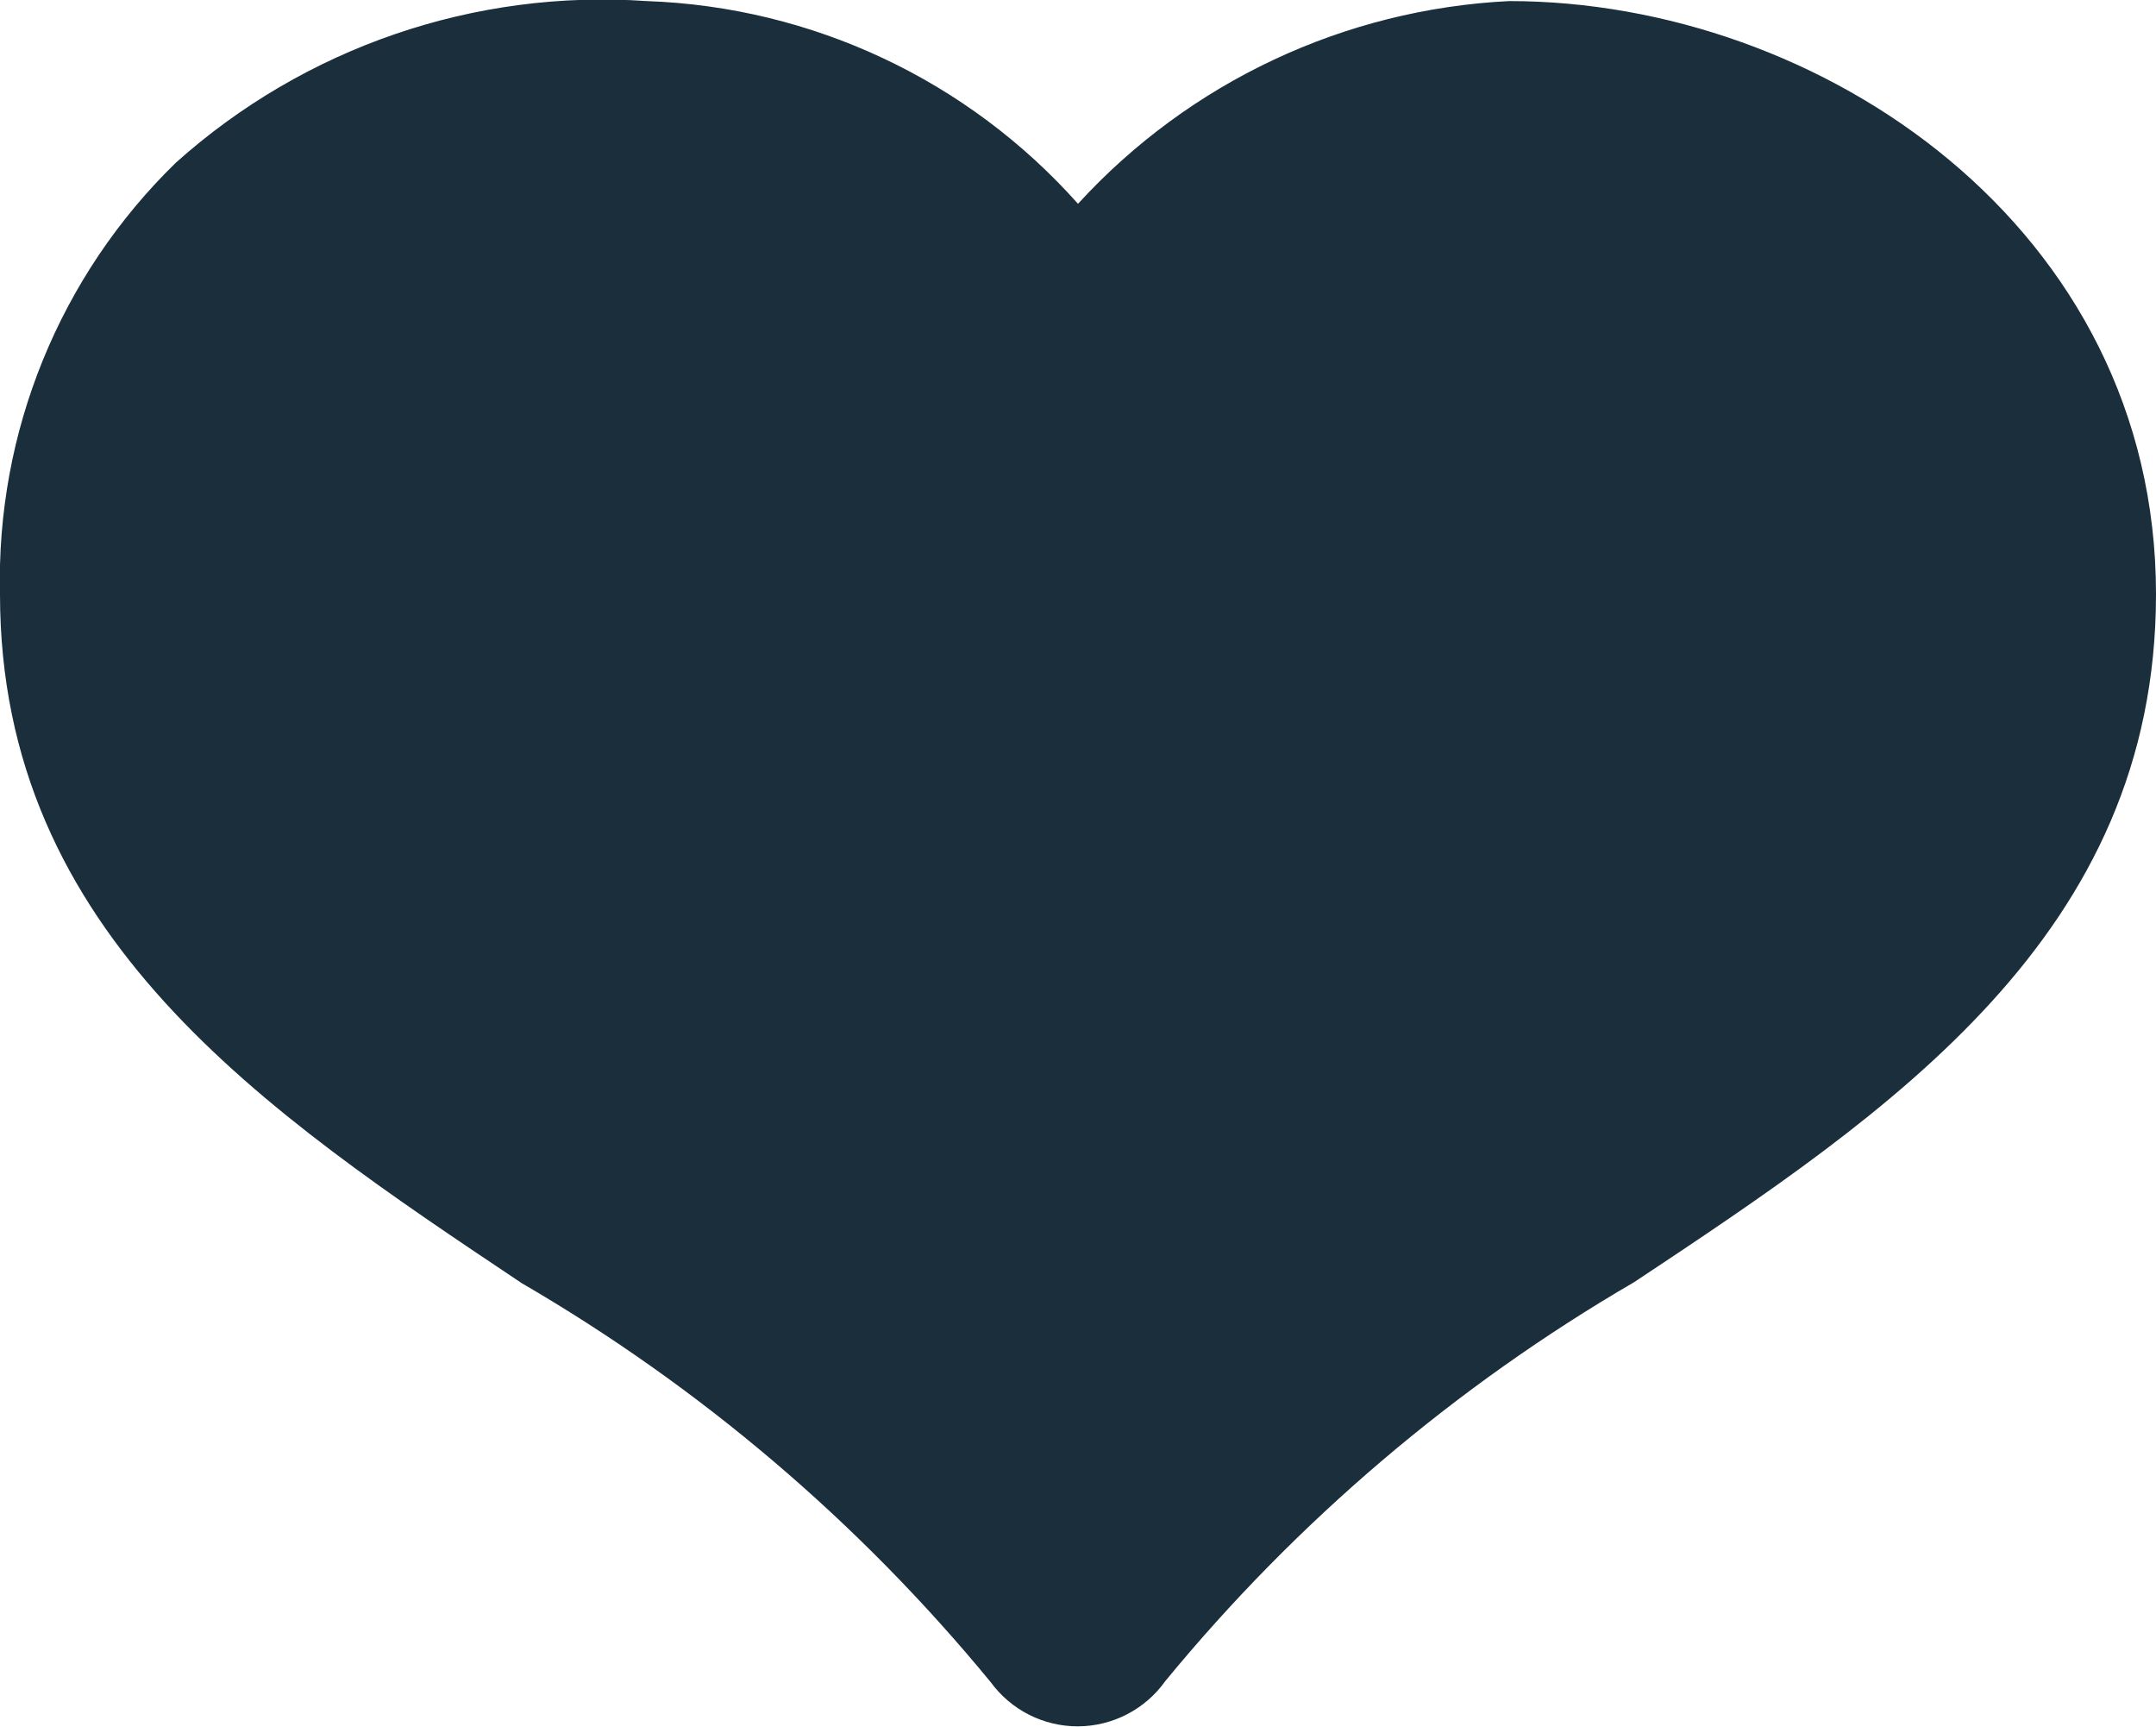
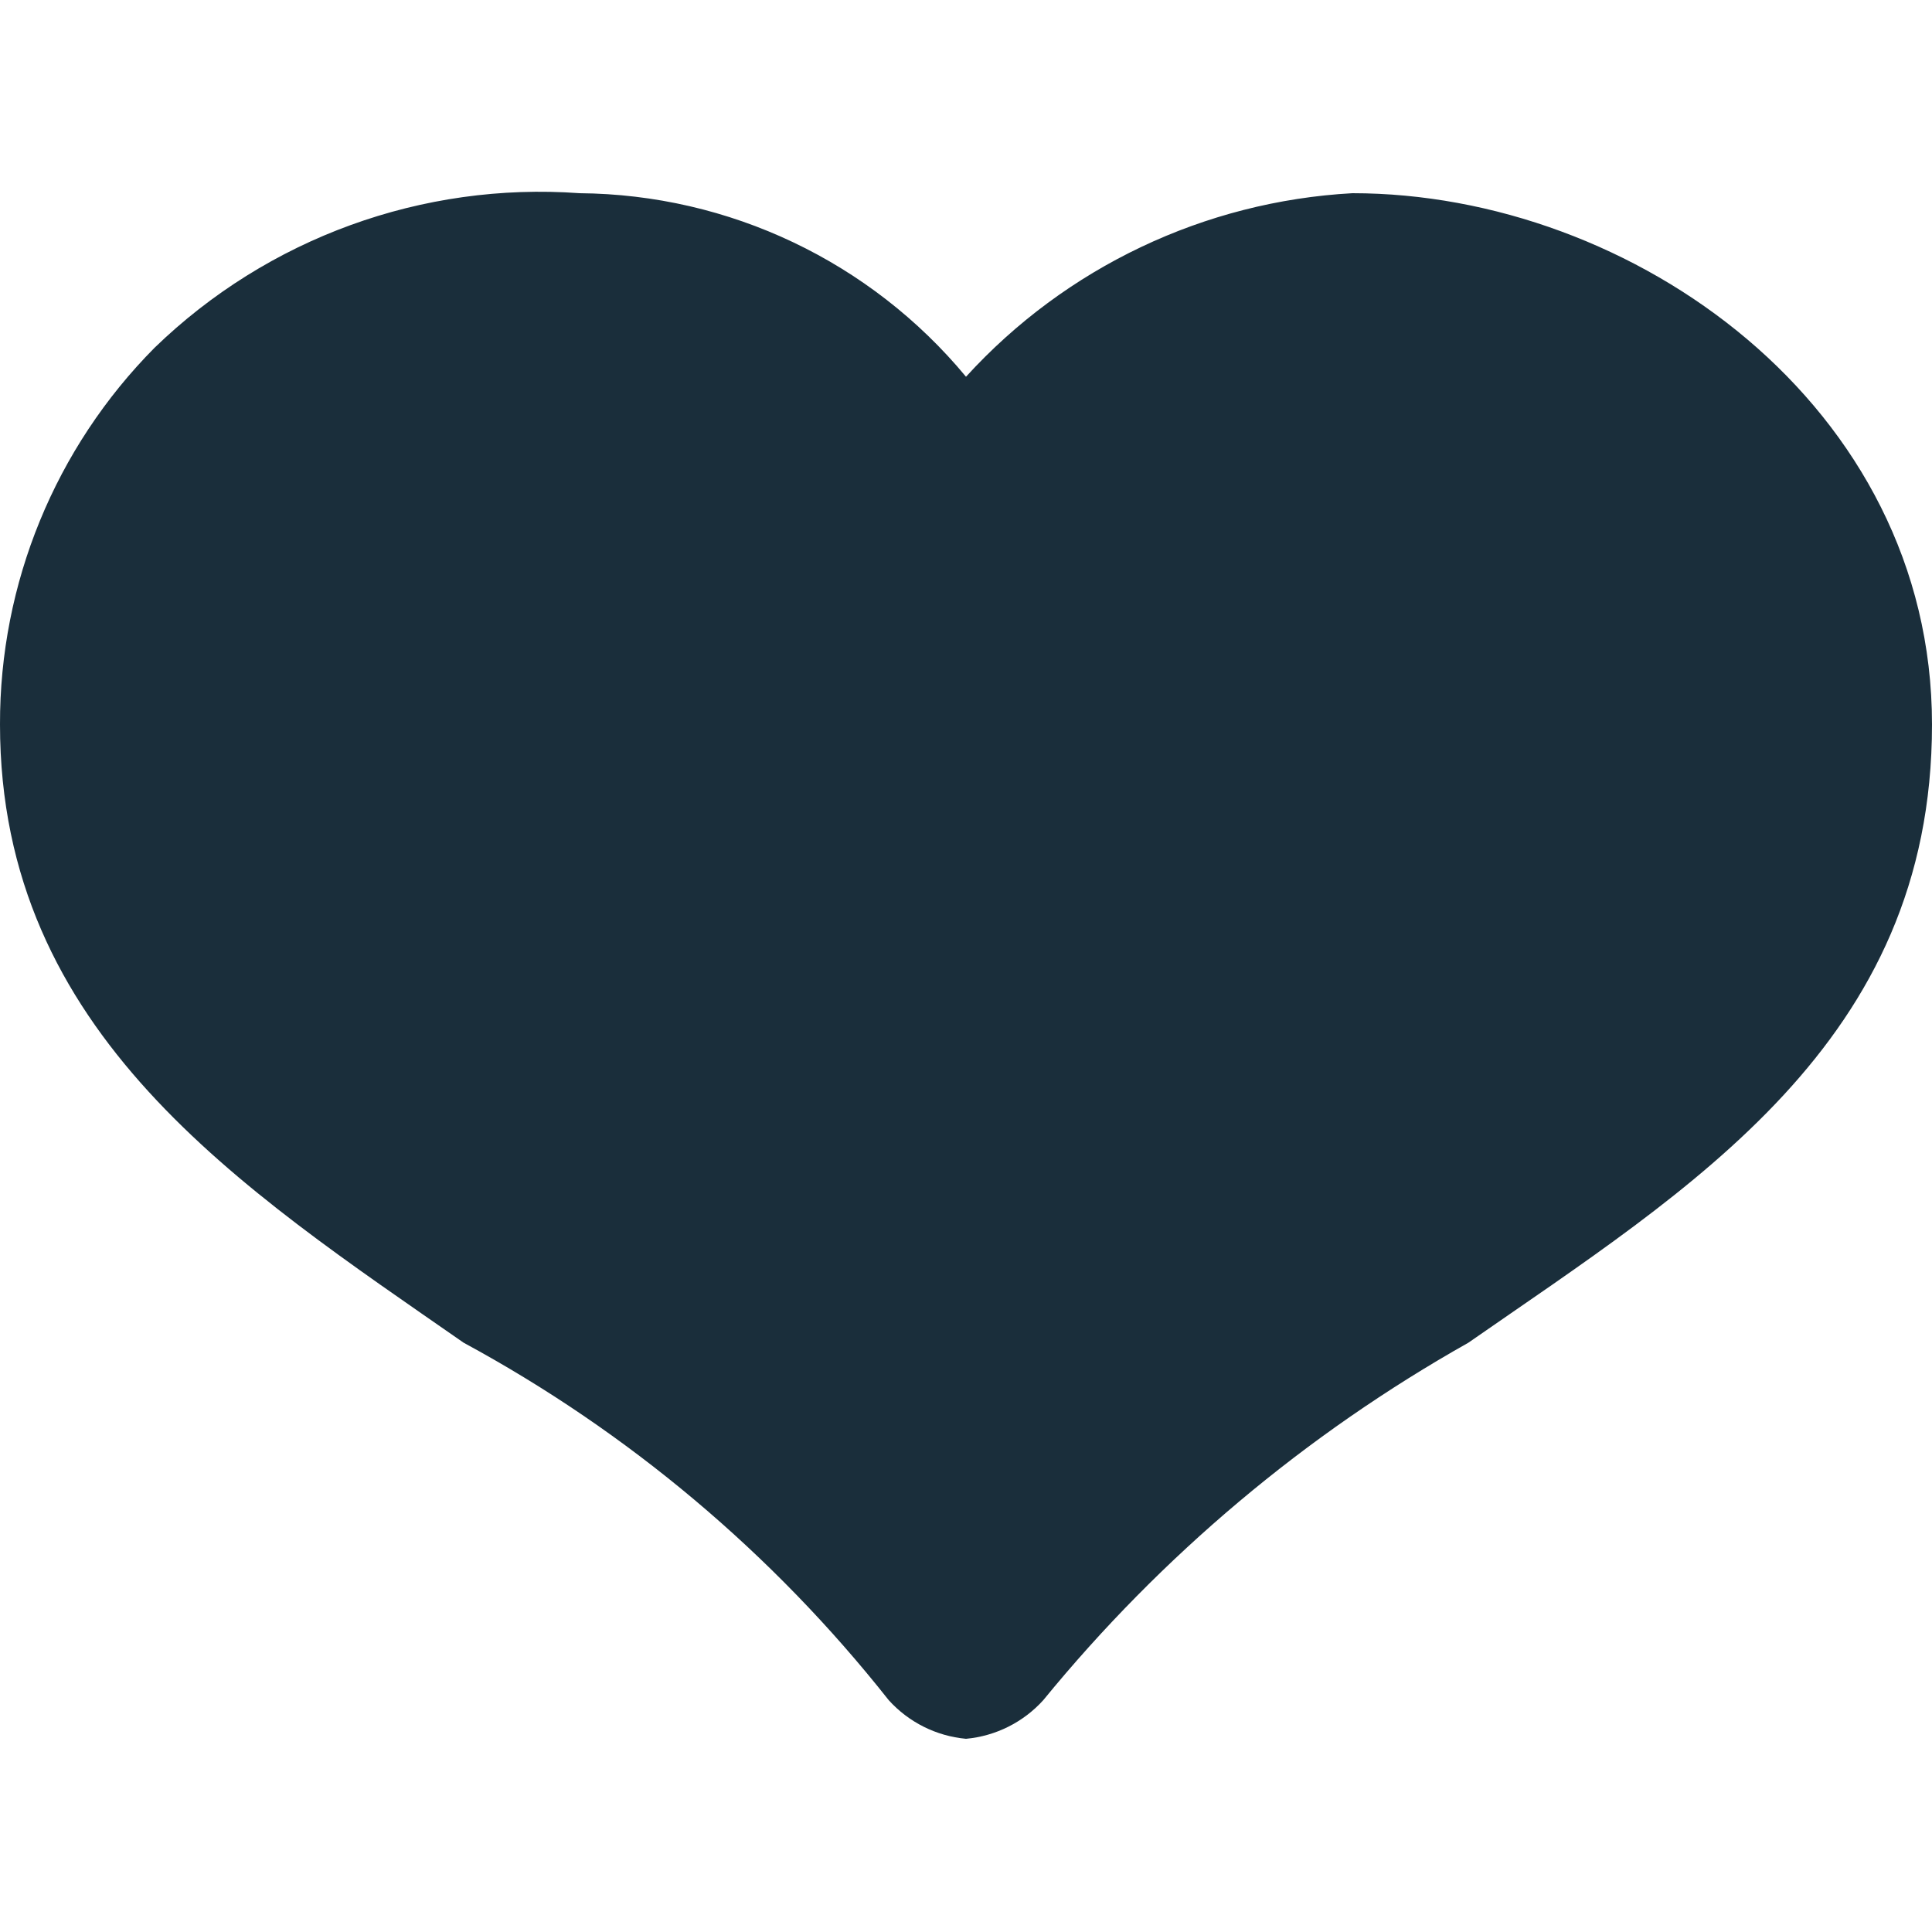
- <svg xmlns="http://www.w3.org/2000/svg" viewBox="0 0 20 16.01">
-   <g id="Symbols">
-     <g id="Icon-_-Dark-_-Likes">
-       <g id="like-24">
-         <path d="M12,20h0a1,1,0,0,1-.81-.41,16.12,16.12,0,0,0-4.35-3.7C4.46,14.3,2,12.66,2,9.5a5.4,5.4,0,0,1,1.63-4A5.93,5.93,0,0,1,8,4a5.62,5.62,0,0,1,4,1.88A5.81,5.81,0,0,1,16,4c2.89,0,6,2.1,6,5.5,0,3.16-2.46,4.8-4.84,6.38a16.14,16.14,0,0,0-4.35,3.7A1,1,0,0,1,12,20Z" transform="translate(-2 -3.99)" fill="#1a2e3b" />
-       </g>
-     </g>
-   </g>
+ <svg xmlns="http://www.w3.org/2000/svg" id="Layer_1" viewBox="0 0 20 20">
+   <path d="M10,18a1.23,1.23,0,0,1-.8-.4,14.25,14.25,0,0,0-4.4-3.7C2.5,12.3,0,10.7,0,7.5A5.52,5.52,0,0,1,1.6,3.6,5.73,5.73,0,0,1,6,2a5.25,5.25,0,0,1,4,1.9A5.85,5.85,0,0,1,14,2c2.9,0,6,2.2,6,5.5s-2.5,4.8-4.8,6.4a15.51,15.51,0,0,0-4.4,3.7A1.23,1.23,0,0,1,10,18Z" fill="#1a2e3b" />
</svg>
